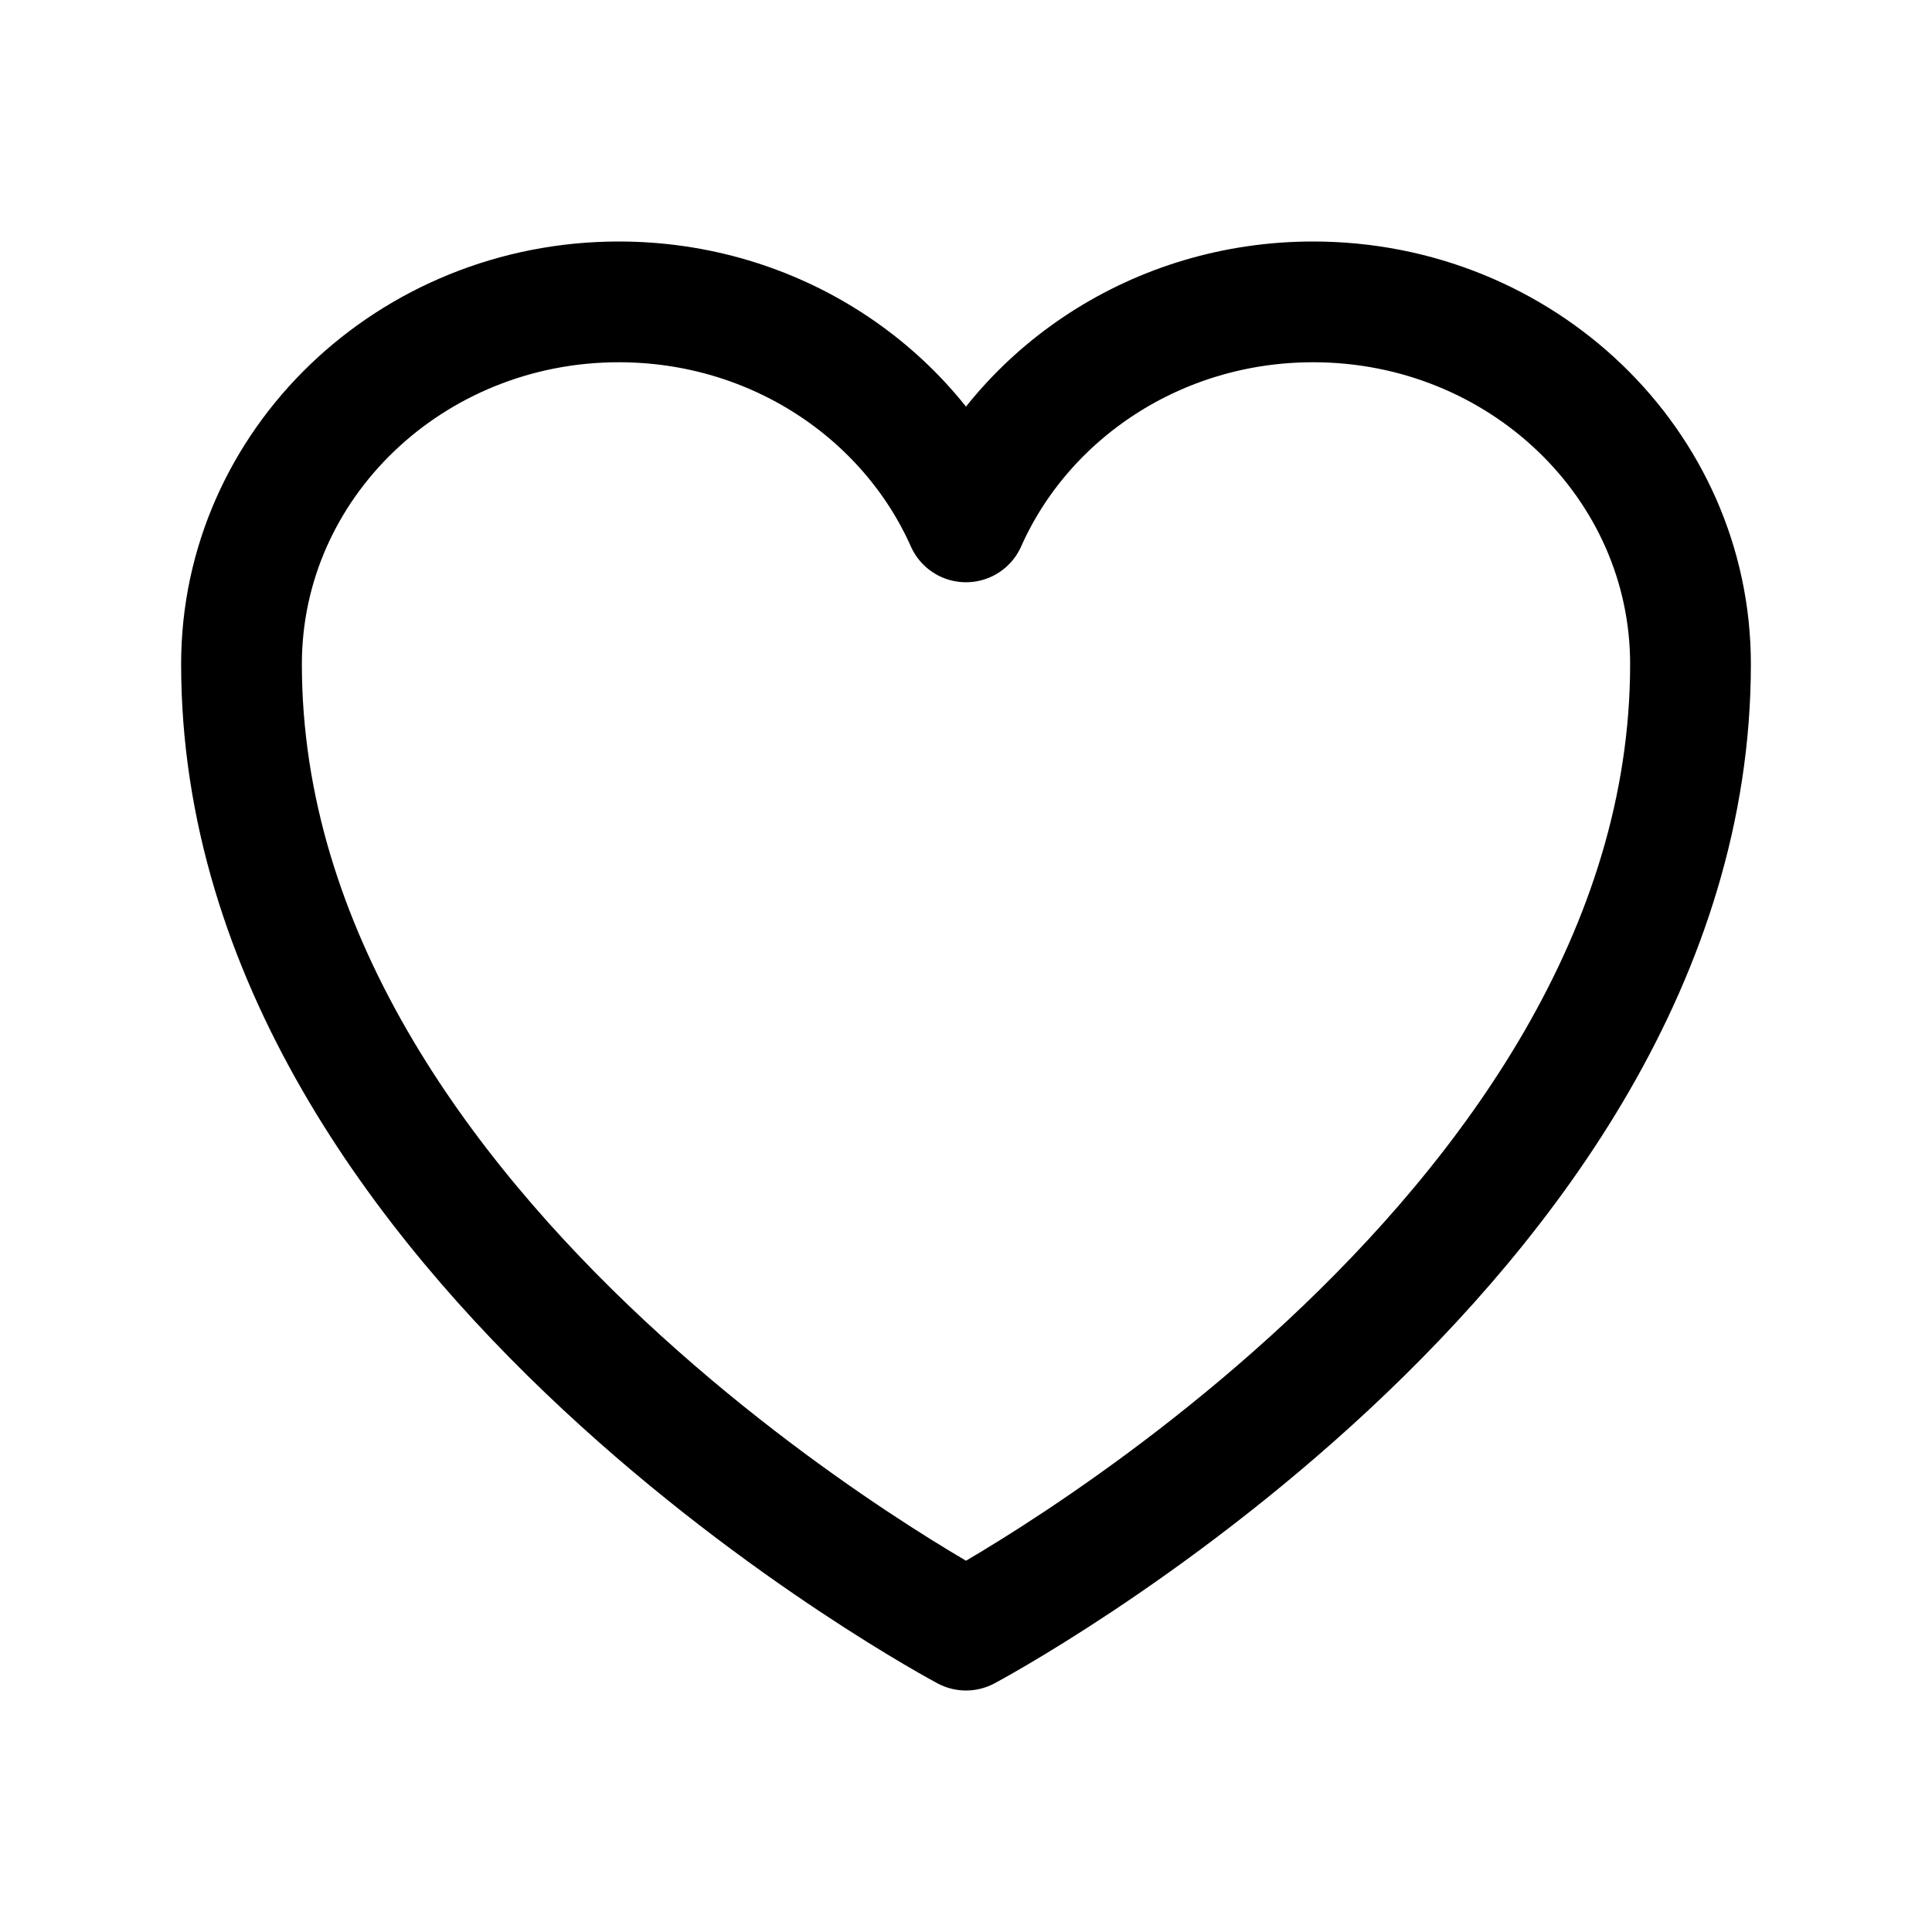
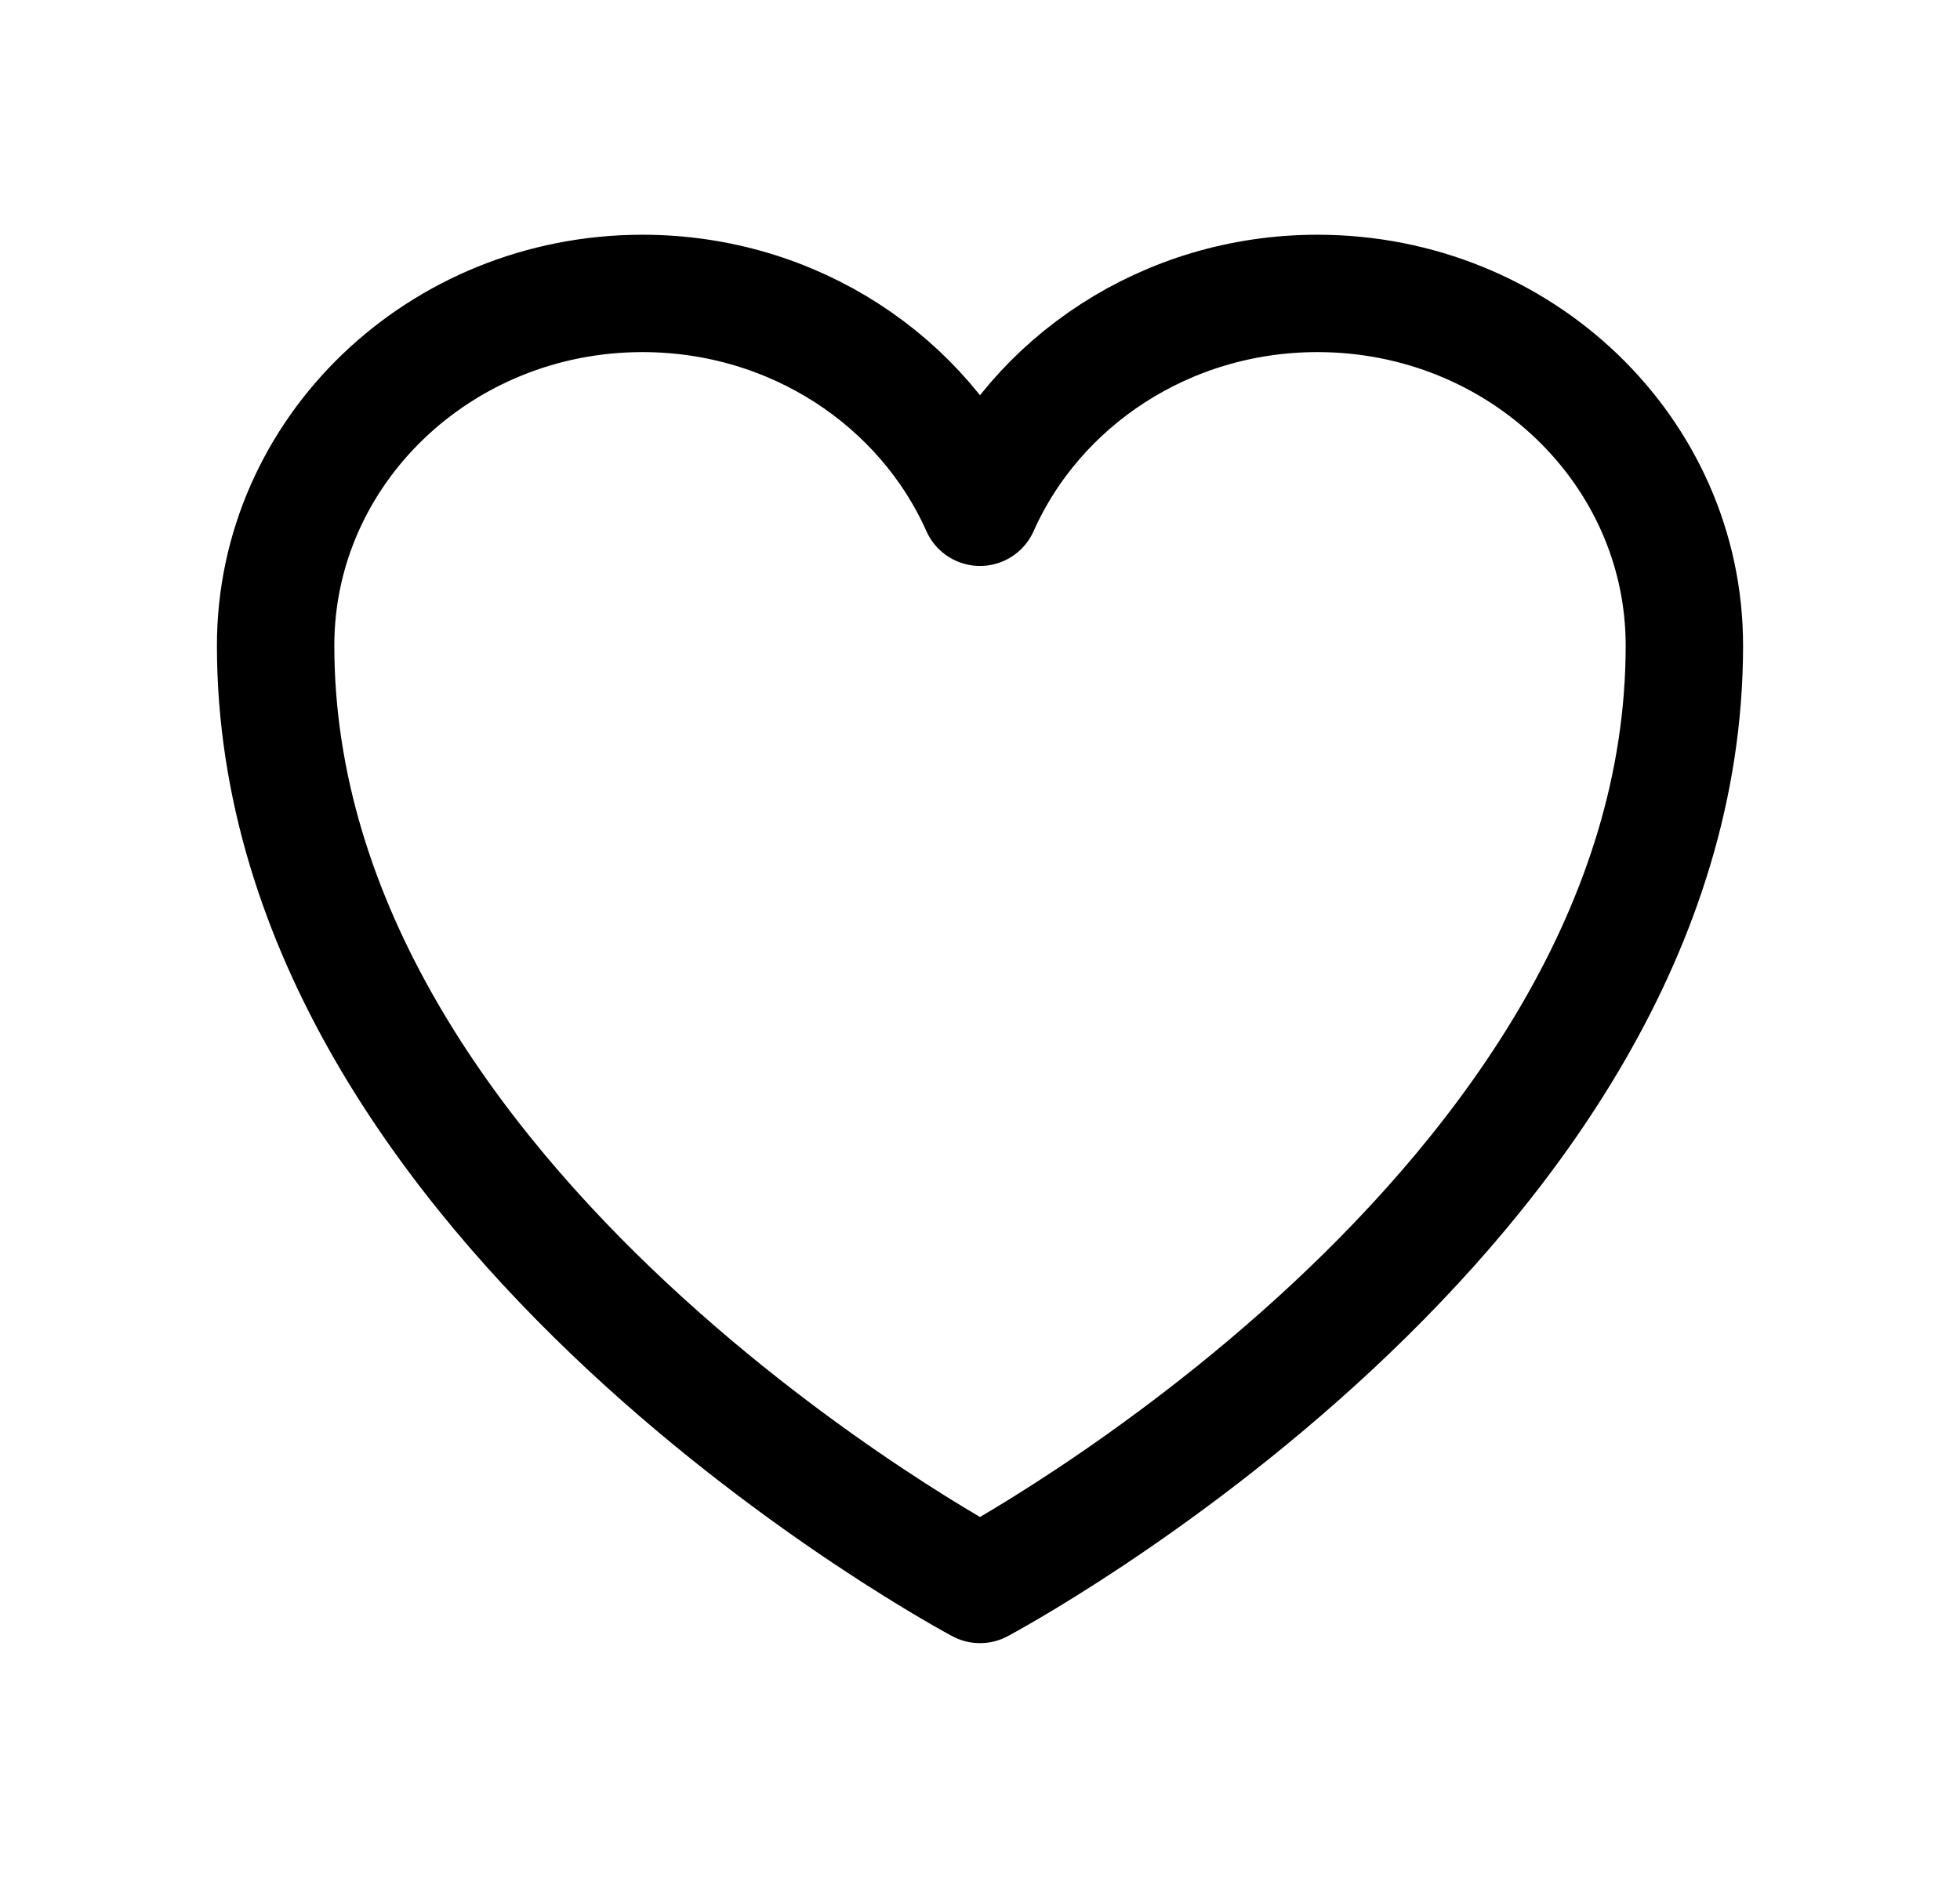
- <svg xmlns="http://www.w3.org/2000/svg" fill="none" viewBox="0 0 24 24" stroke-width="1.5" stroke="currentColor" class="size-6">
+ <svg xmlns="http://www.w3.org/2000/svg" fill="none" width="24" height="23" viewBox="0 0 24 24" stroke-width="1.5" stroke="currentColor" class="size-6">
  <path stroke-linecap="round" stroke-linejoin="round" d="M21 8.25c0-2.485-2.099-4.5-4.688-4.5-1.935 0-3.597 1.126-4.312 2.733-.715-1.607-2.377-2.733-4.313-2.733C5.1 3.75 3 5.765 3 8.25c0 7.22 9 12 9 12s9-4.78 9-12Z" />
</svg>
